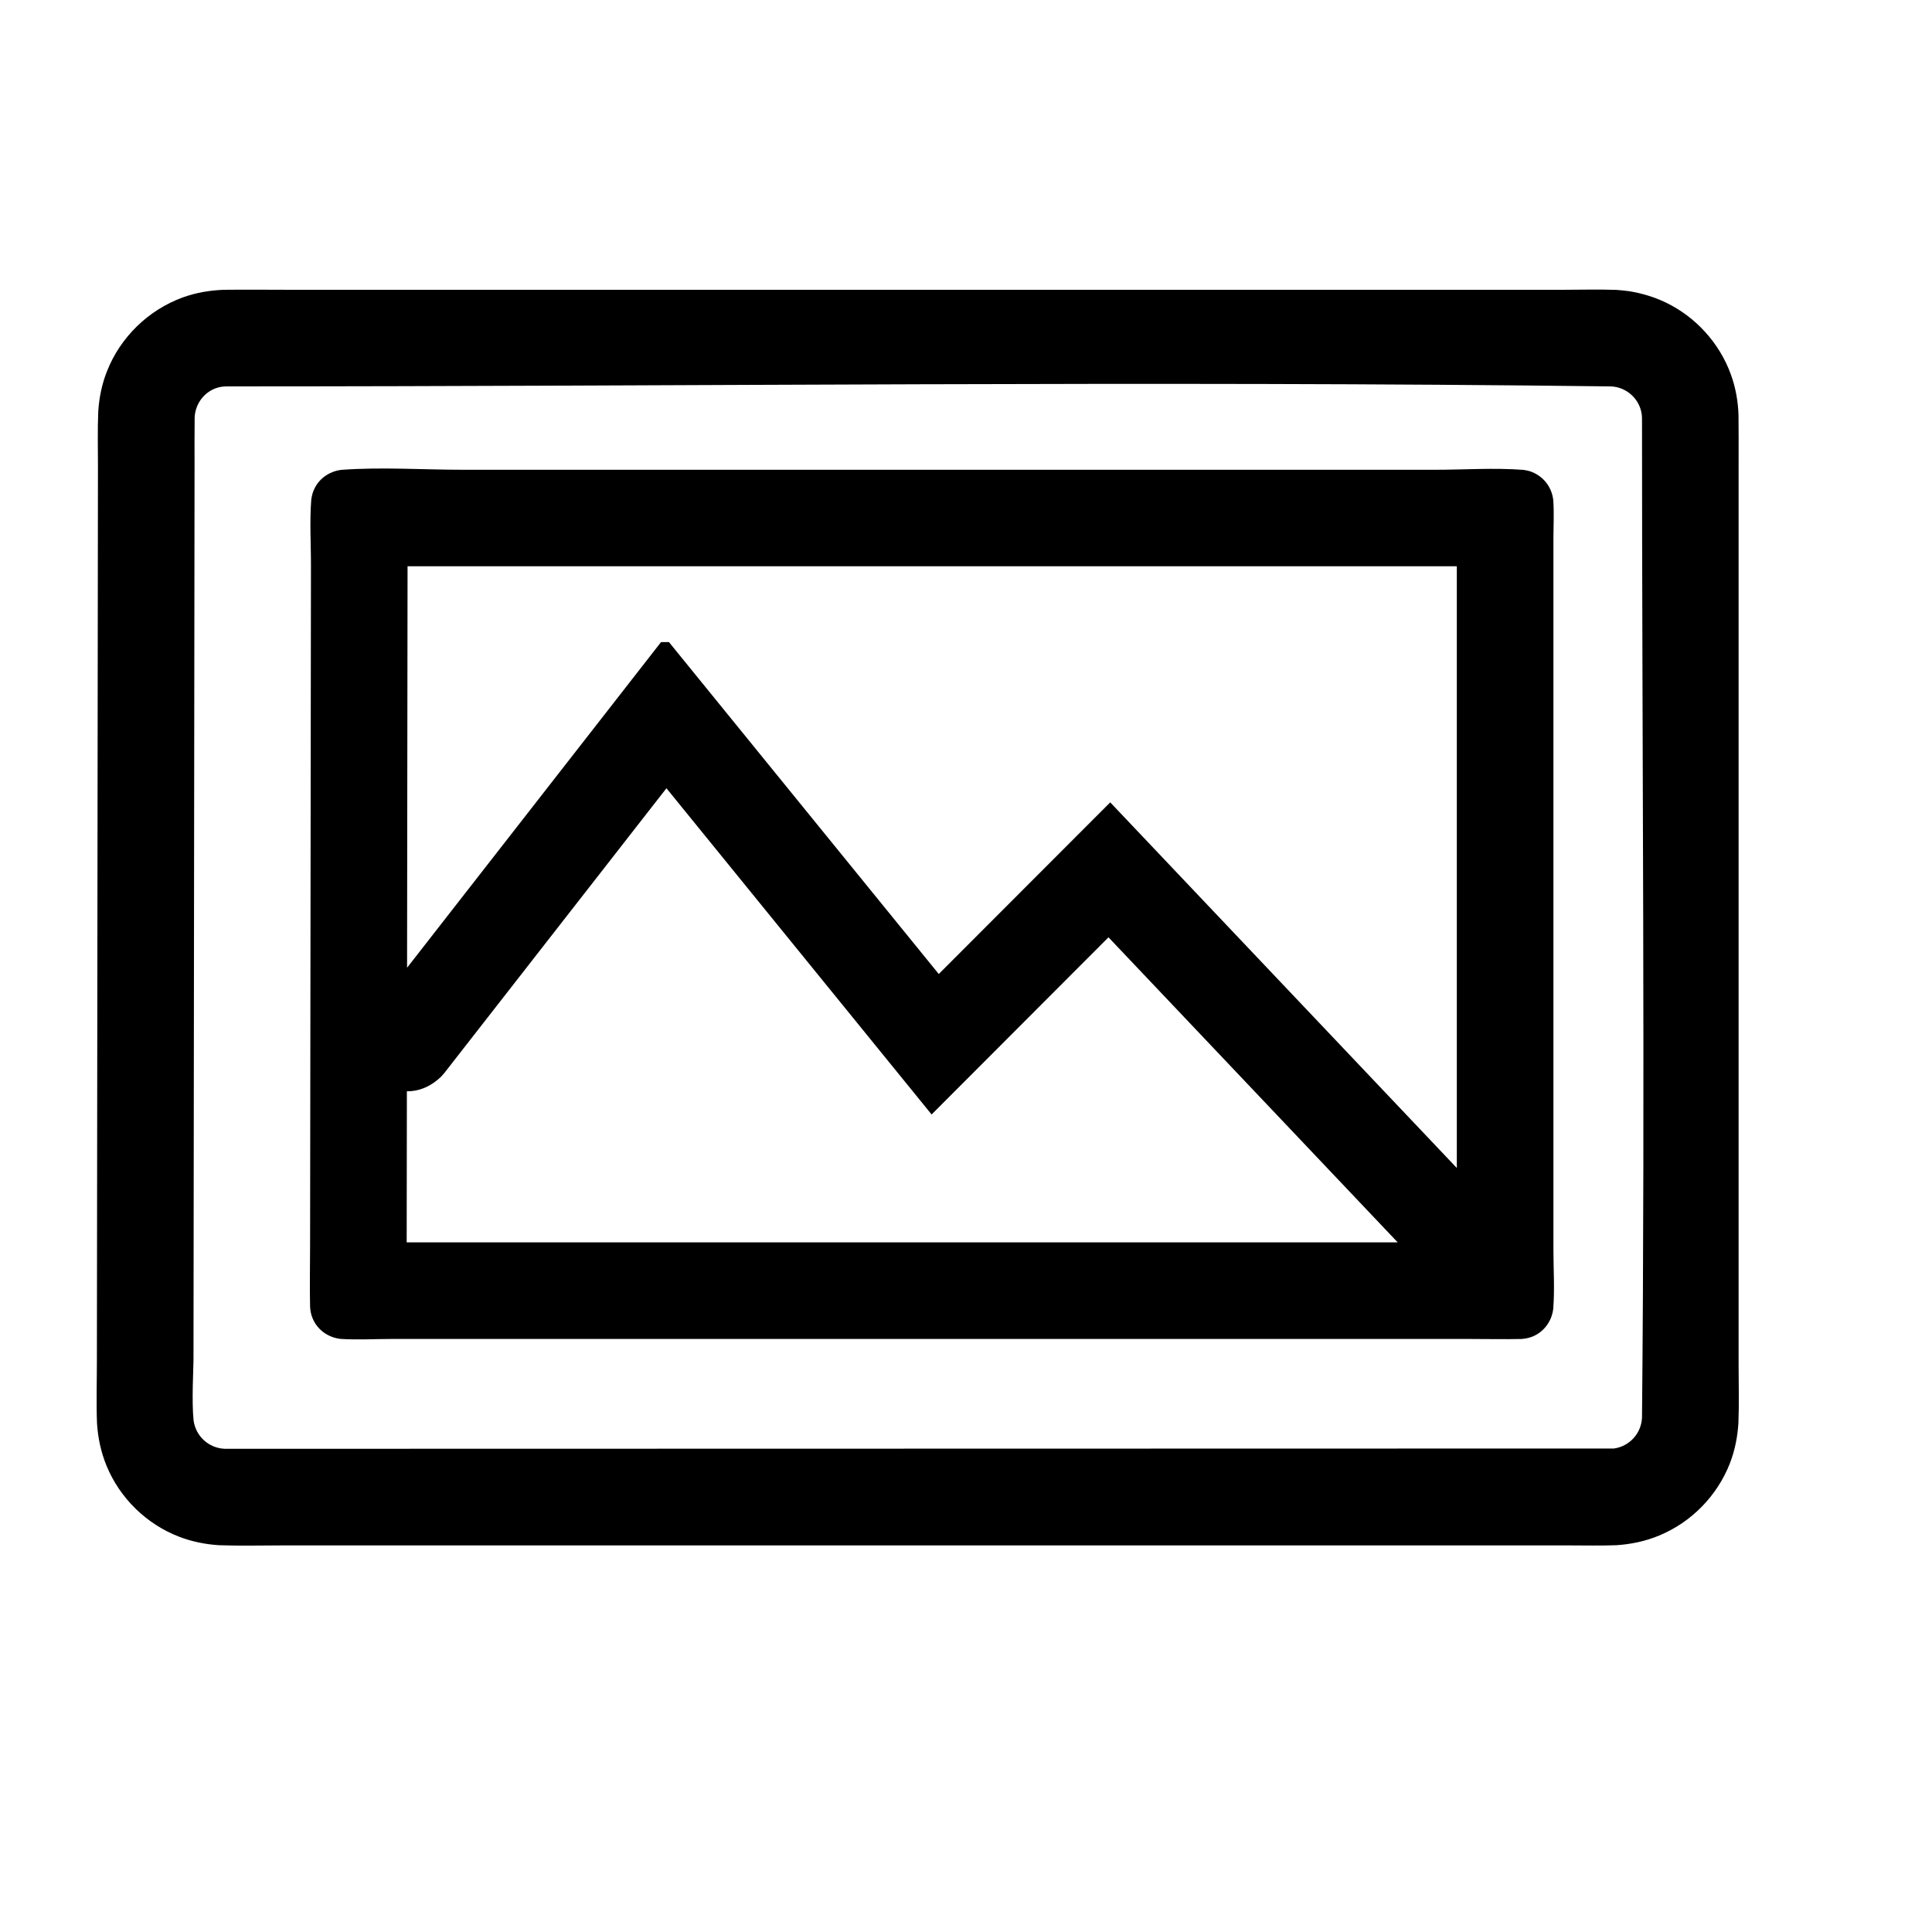
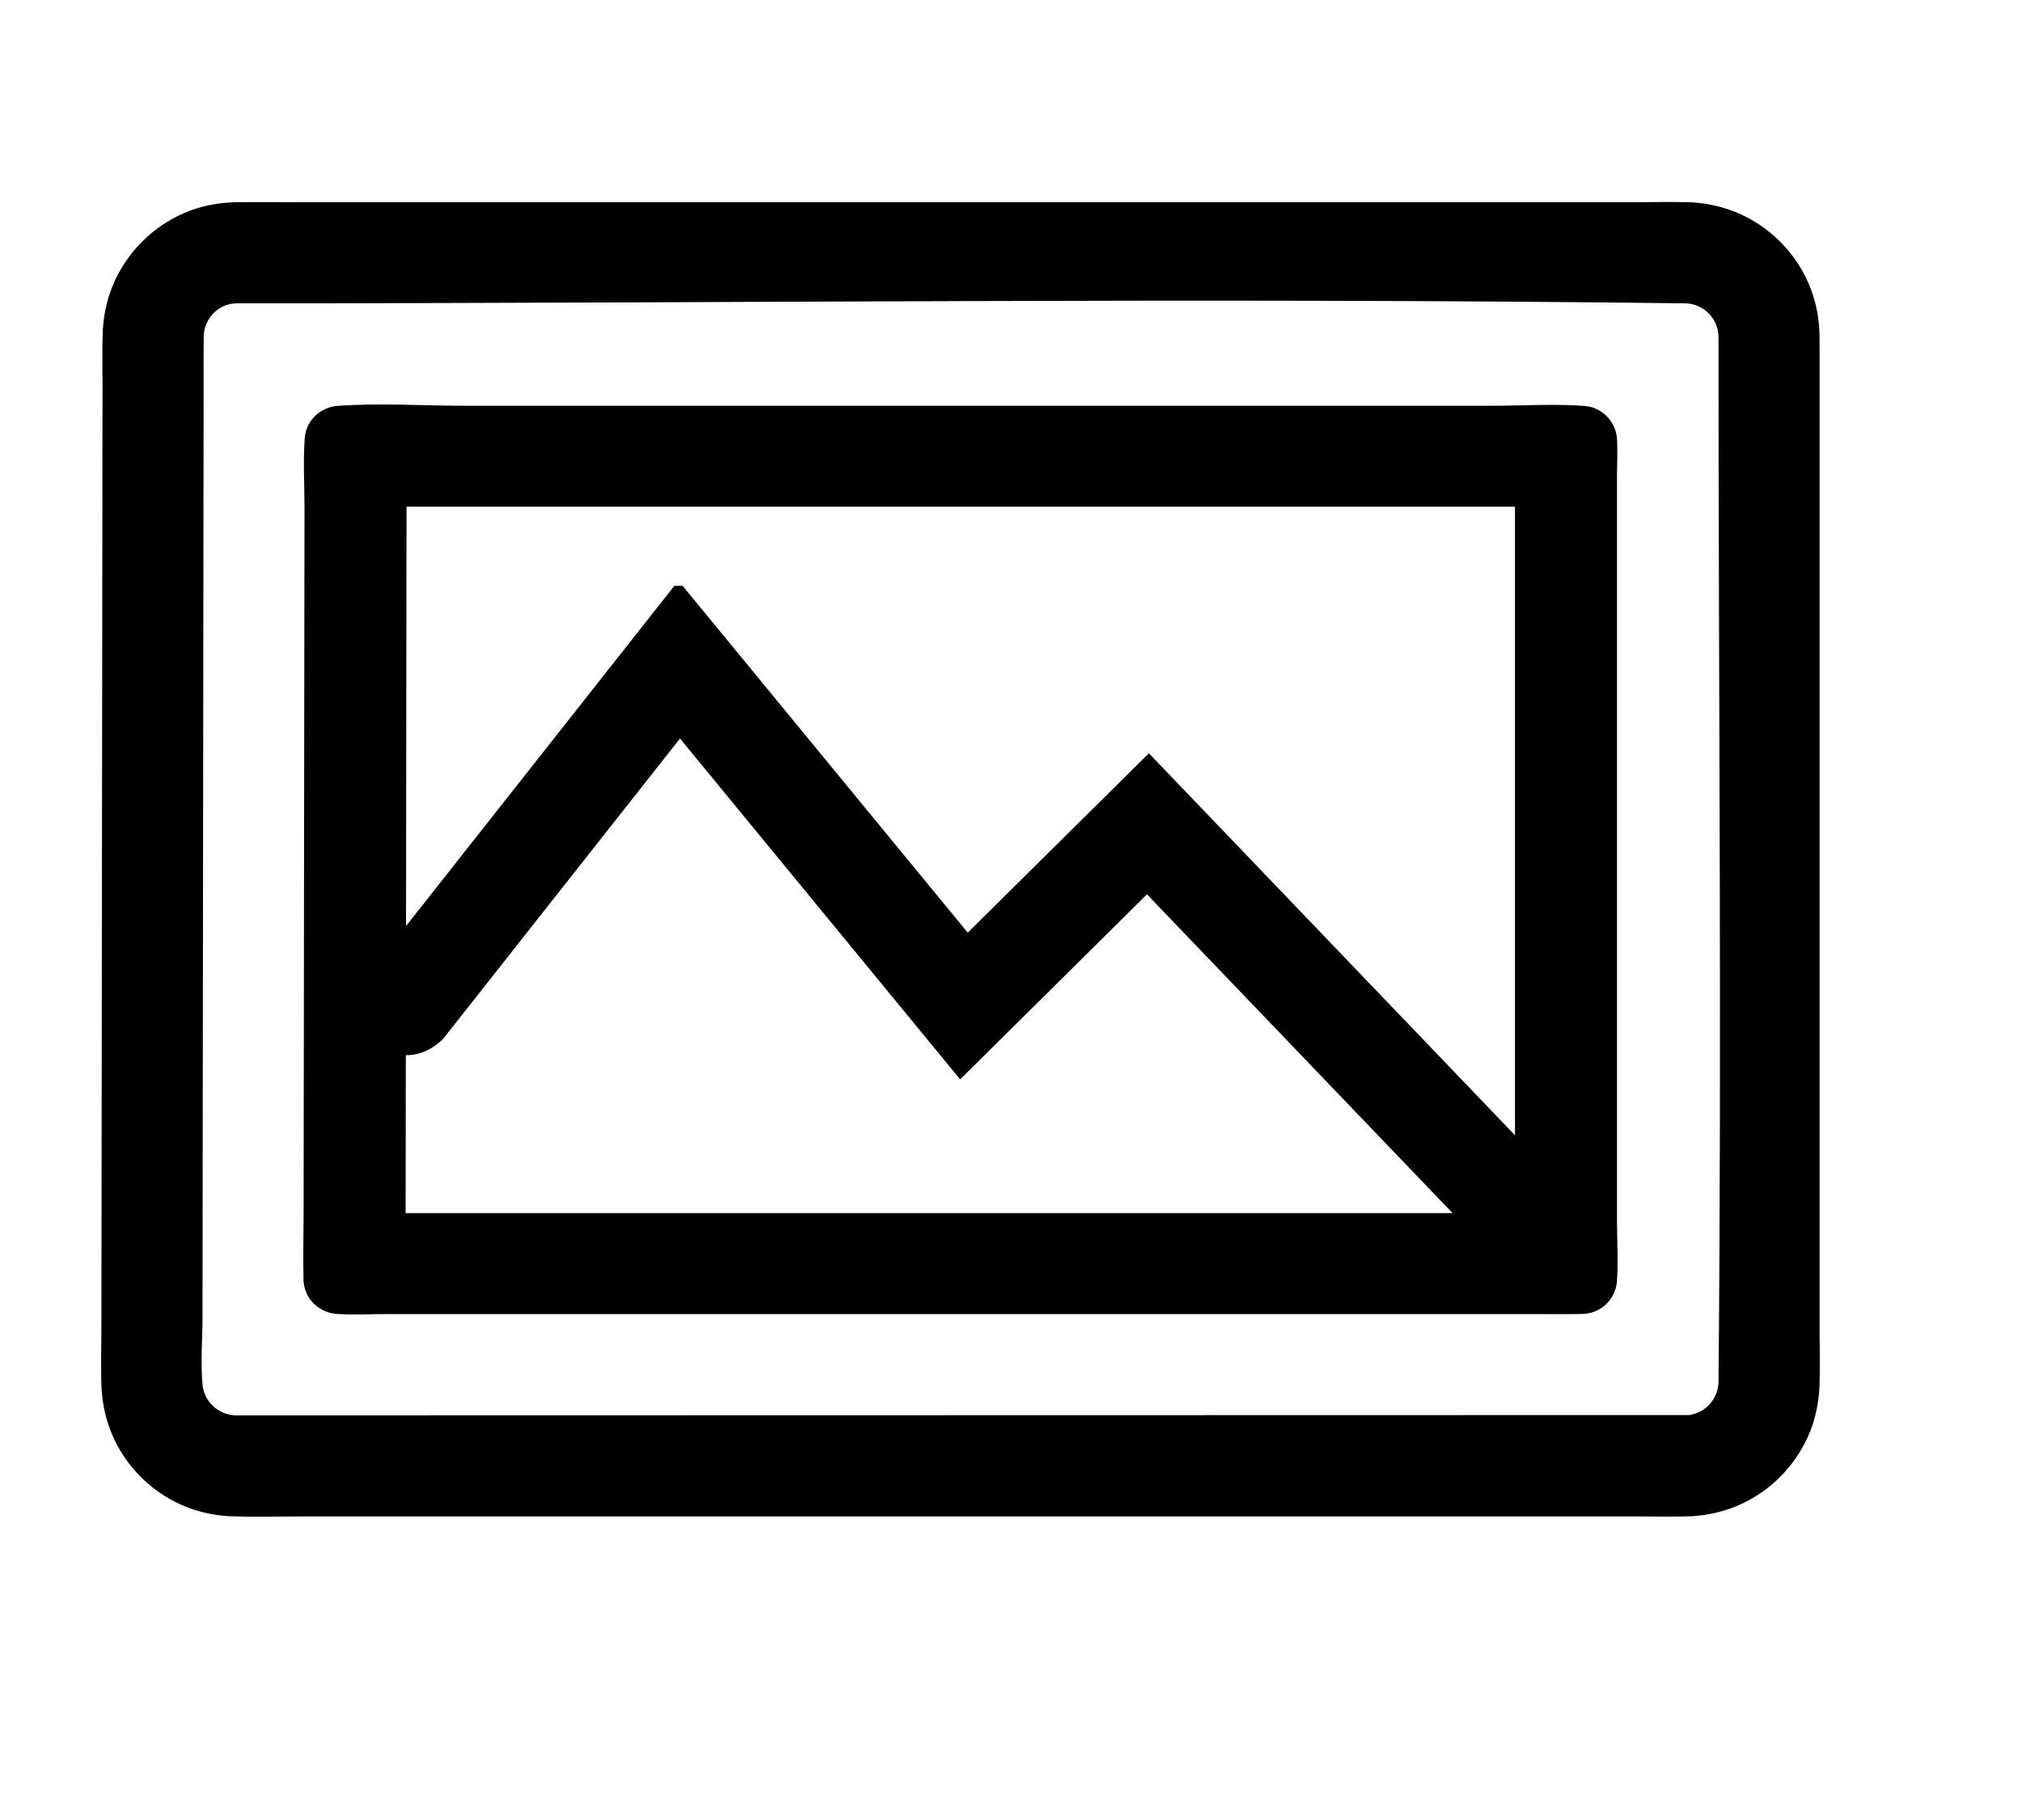
- <svg xmlns="http://www.w3.org/2000/svg" width="100%" height="100%" viewBox="0 0 20 20" version="1.1" xml:space="preserve" style="fill-rule:evenodd;clip-rule:evenodd;stroke-linejoin:round;stroke-miterlimit:1.414;">
+ <svg xmlns="http://www.w3.org/2000/svg" width="100%" height="100%" viewBox="0 0 20 18" version="1.1" xml:space="preserve" style="fill-rule:evenodd;clip-rule:evenodd;stroke-linejoin:round;stroke-miterlimit:1.414;">
  <g />
-   <rect x="-117" y="-176" width="400" height="1430" style="fill:none;" />
+   <rect x="-117" y="-177" width="400" height="1430" style="fill:none;" />
  <g>
-     <path d="M3.023,3c4.383,0 8.767,0 13.15,0c0.183,0 0.375,-0.006 0.561,0.001c0.045,0.003 0.09,0.008 0.135,0.014c0.13,0.022 0.255,0.059 0.374,0.116c0.31,0.149 0.556,0.419 0.674,0.743c0.05,0.136 0.075,0.278 0.08,0.423c0.002,0.164 0.001,0.329 0.001,0.493c0,3.113 0,6.226 0,9.34c0,0.195 0.006,0.402 -0.002,0.602c-0.009,0.141 -0.036,0.28 -0.087,0.413c-0.131,0.338 -0.399,0.613 -0.734,0.751c-0.141,0.059 -0.291,0.09 -0.443,0.1c-0.163,0.006 -0.329,0.002 -0.49,0.002l-13.321,0c-0.211,0 -0.436,0.006 -0.653,-0.002c-0.142,-0.009 -0.281,-0.037 -0.414,-0.088c-0.338,-0.13 -0.613,-0.399 -0.751,-0.734c-0.058,-0.142 -0.09,-0.291 -0.099,-0.444c-0.008,-0.215 -0.001,-0.439 -0.001,-0.649c0.004,-3.085 0.007,-6.171 0.011,-9.257c0,-0.184 -0.005,-0.376 0.003,-0.562c0.009,-0.144 0.037,-0.285 0.091,-0.42c0.138,-0.351 0.427,-0.632 0.781,-0.762c0.137,-0.05 0.279,-0.074 0.424,-0.08c0.236,-0.003 0.473,0 0.71,0Zm-0.67,1c-0.035,0 -0.07,0.003 -0.104,0.014c-0.136,0.042 -0.228,0.167 -0.234,0.308c-0.002,0.168 -0.001,0.335 -0.001,0.503c-0.004,3.086 -0.008,6.172 -0.011,9.258c0,0.077 -0.02,0.424 0.001,0.622c0.023,0.164 0.157,0.286 0.323,0.293l14.38,-0.003c0.162,-0.023 0.284,-0.156 0.291,-0.321c0.033,-3.445 0,-6.891 0,-10.336c0,-0.017 -0.001,-0.033 -0.003,-0.049c-0.022,-0.161 -0.158,-0.283 -0.32,-0.289c-4.773,-0.059 -9.548,0 -14.322,0Z" style="fill-rule:nonzero;" />
-     <path d="M4.796,4.863c3.353,0 6.706,0 10.059,0c0.305,0 0.611,-0.022 0.915,0.001c0.023,0.003 0.045,0.008 0.067,0.014c0.134,0.045 0.225,0.157 0.242,0.296c0.01,0.128 0.002,0.28 0.002,0.389c0,2.457 0,4.915 0,7.373c0,0.204 0.014,0.409 -0.002,0.613c-0.015,0.126 -0.093,0.236 -0.212,0.286c-0.037,0.015 -0.076,0.023 -0.116,0.026c-0.177,0.004 -0.354,0 -0.532,0c-3.725,0 -7.451,0 -11.177,0c-0.173,0 -0.347,0.011 -0.52,-0.001c-0.127,-0.016 -0.237,-0.094 -0.286,-0.213c-0.016,-0.037 -0.023,-0.076 -0.026,-0.116c-0.005,-0.212 0,-0.425 0,-0.638c0.003,-2.339 0.006,-4.679 0.009,-7.019c0.001,-0.233 -0.015,-0.467 0.003,-0.7c0.005,-0.035 0.012,-0.068 0.026,-0.1c0.049,-0.117 0.159,-0.194 0.284,-0.21c0.42,-0.031 0.842,-0.001 1.264,-0.001Zm9.673,7.998l-2.994,-3.158l-1.831,1.834l-2.745,-3.377l-2.301,2.95l-0.03,0.034c-0.088,0.085 -0.193,0.142 -0.317,0.152c-0.013,0.001 -0.026,0.001 -0.039,0.001l-0.002,1.564l10.259,0Zm0.612,-0.77l0,-6.229l-10.862,0l0,0.014l-0.005,4.142l2.629,-3.371c0.027,0 0.055,0 0.082,0l2.793,3.436l1.775,-1.777l3.588,3.785Z" />
+     <path d="M3.023,2c4.383,0 8.767,0 13.15,0c0.183,0 0.375,-0.006 0.561,0.001c0.045,0.003 0.09,0.008 0.135,0.014c0.13,0.022 0.255,0.059 0.374,0.116c0.31,0.149 0.556,0.419 0.674,0.743c0.05,0.136 0.075,0.278 0.08,0.423c0.002,0.164 0.001,0.329 0.001,0.493c0,3.113 0,6.226 0,9.34c0,0.195 0.006,0.402 -0.002,0.602c-0.009,0.141 -0.036,0.28 -0.087,0.413c-0.131,0.338 -0.399,0.613 -0.734,0.751c-0.141,0.059 -0.291,0.09 -0.443,0.1c-0.163,0.006 -0.329,0.002 -0.49,0.002l-13.321,0c-0.211,0 -0.436,0.006 -0.653,-0.002c-0.142,-0.009 -0.281,-0.037 -0.414,-0.088c-0.338,-0.13 -0.613,-0.399 -0.751,-0.734c-0.058,-0.142 -0.09,-0.291 -0.099,-0.444c-0.008,-0.215 -0.001,-0.439 -0.001,-0.649c0.004,-3.085 0.007,-6.171 0.011,-9.257c0,-0.184 -0.005,-0.376 0.003,-0.562c0.009,-0.144 0.037,-0.285 0.091,-0.42c0.138,-0.351 0.427,-0.632 0.781,-0.762c0.137,-0.05 0.279,-0.074 0.424,-0.08c0.236,-0.003 0.473,0 0.71,0Zm-0.67,1c-0.035,0 -0.07,0.003 -0.104,0.014c-0.136,0.042 -0.228,0.167 -0.234,0.308c-0.002,0.168 -0.001,0.335 -0.001,0.503c-0.004,3.086 -0.008,6.172 -0.011,9.258c0,0.077 -0.02,0.424 0.001,0.622c0.023,0.164 0.157,0.286 0.323,0.293l14.38,-0.003c0.162,-0.023 0.284,-0.156 0.291,-0.321c0.033,-3.445 0,-6.891 0,-10.336c0,-0.017 -0.001,-0.033 -0.003,-0.049c-0.022,-0.161 -0.158,-0.283 -0.32,-0.289c-4.773,-0.059 -9.548,0 -14.322,0Z" style="fill-rule:nonzero;" />
+     <path d="M4.603,4.013c3.385,0 6.769,0 10.153,0c0.308,0 0.617,-0.021 0.924,0.002c0.023,0.003 0.046,0.007 0.068,0.013c0.135,0.045 0.227,0.156 0.245,0.296c0.009,0.127 0.001,0.279 0.001,0.388c0,2.453 0,4.906 0,7.36c0,0.203 0.014,0.408 -0.001,0.611c-0.016,0.127 -0.094,0.237 -0.215,0.286c-0.037,0.015 -0.076,0.023 -0.116,0.026c-0.179,0.004 -0.358,0.001 -0.537,0.001c-3.761,0 -7.522,0 -11.283,0c-0.175,0 -0.35,0.011 -0.525,-0.002c-0.127,-0.016 -0.239,-0.093 -0.289,-0.213c-0.015,-0.037 -0.023,-0.075 -0.026,-0.115c-0.005,-0.212 0,-0.425 0.001,-0.637c0.003,-2.335 0.006,-4.671 0.009,-7.006c0,-0.233 -0.015,-0.467 0.003,-0.7c0.004,-0.034 0.012,-0.067 0.026,-0.099c0.05,-0.117 0.16,-0.194 0.286,-0.209c0.424,-0.032 0.851,-0.002 1.276,-0.002Zm9.765,7.985l-3.023,-3.153l-1.848,1.83l-2.771,-3.371l-2.323,2.945l-0.029,0.034c-0.089,0.085 -0.195,0.142 -0.321,0.152c-0.013,0.001 -0.026,0.001 -0.039,0.001l-0.002,1.562l10.356,0Zm0.617,-0.77l0,-6.217l-10.964,0l0,0.013l-0.005,4.135l2.654,-3.365c0.027,0 0.055,0 0.082,0l2.82,3.43l1.792,-1.774l3.621,3.778Z" />
  </g>
</svg>
